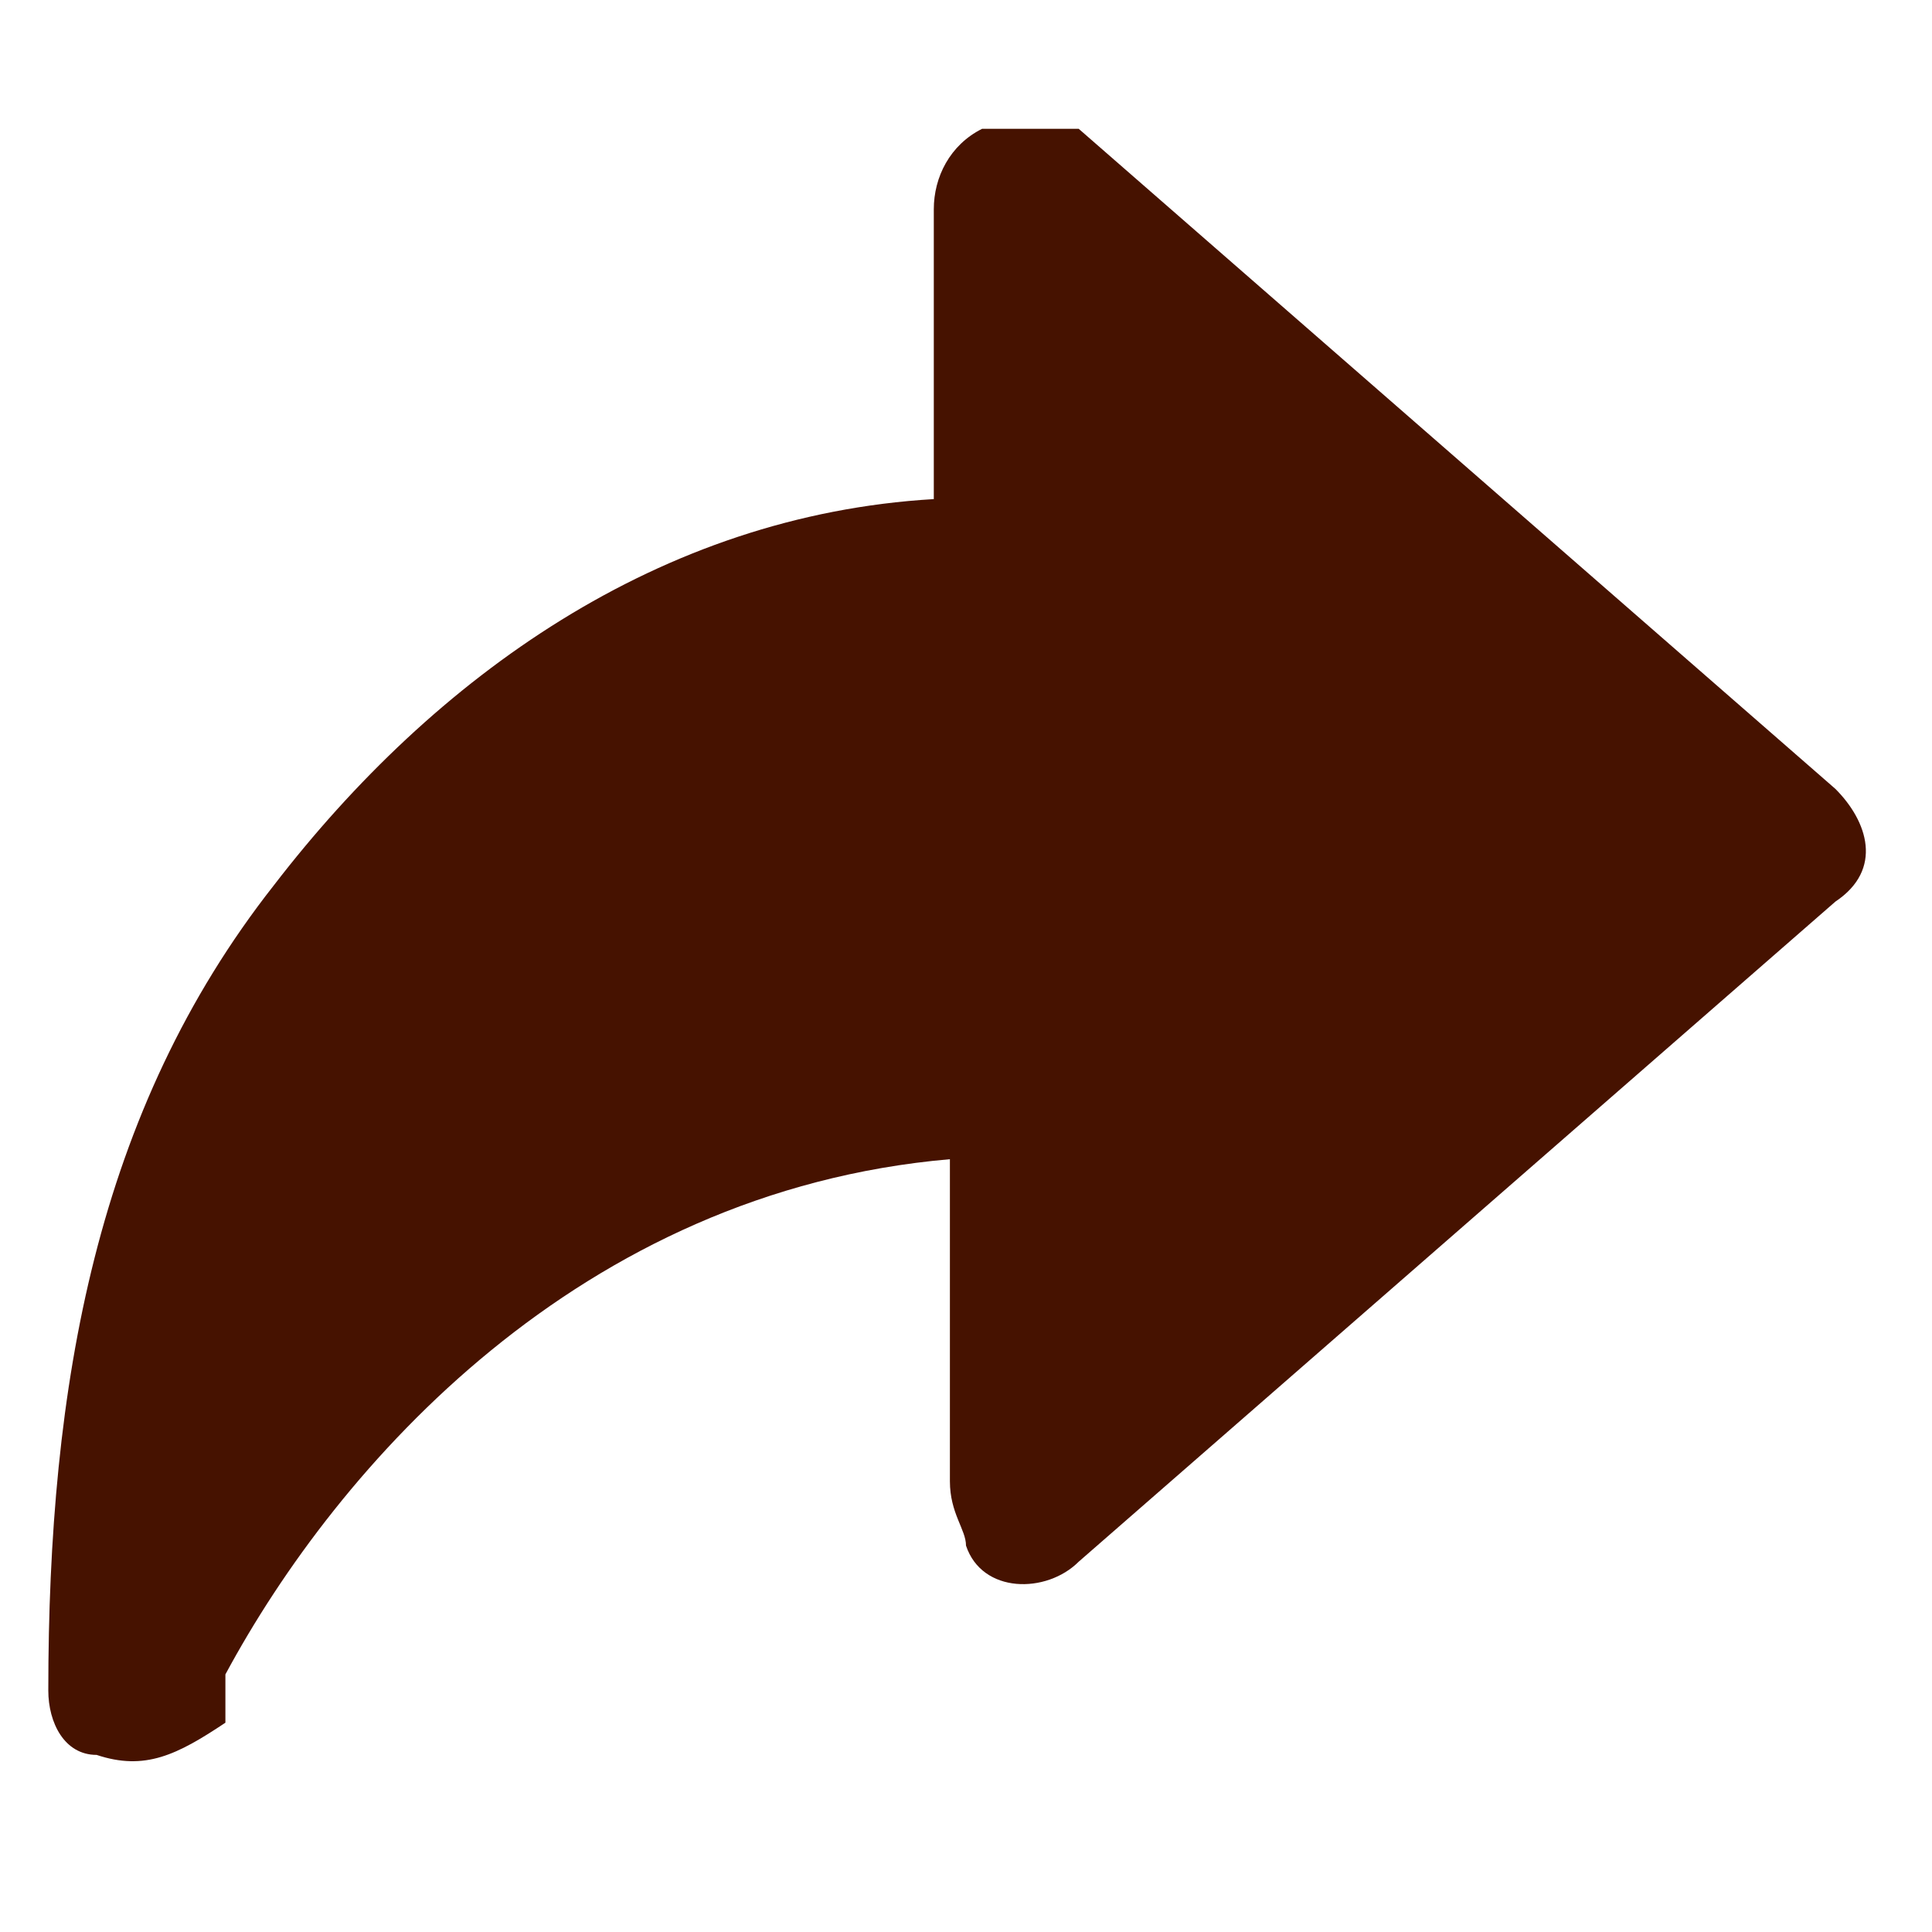
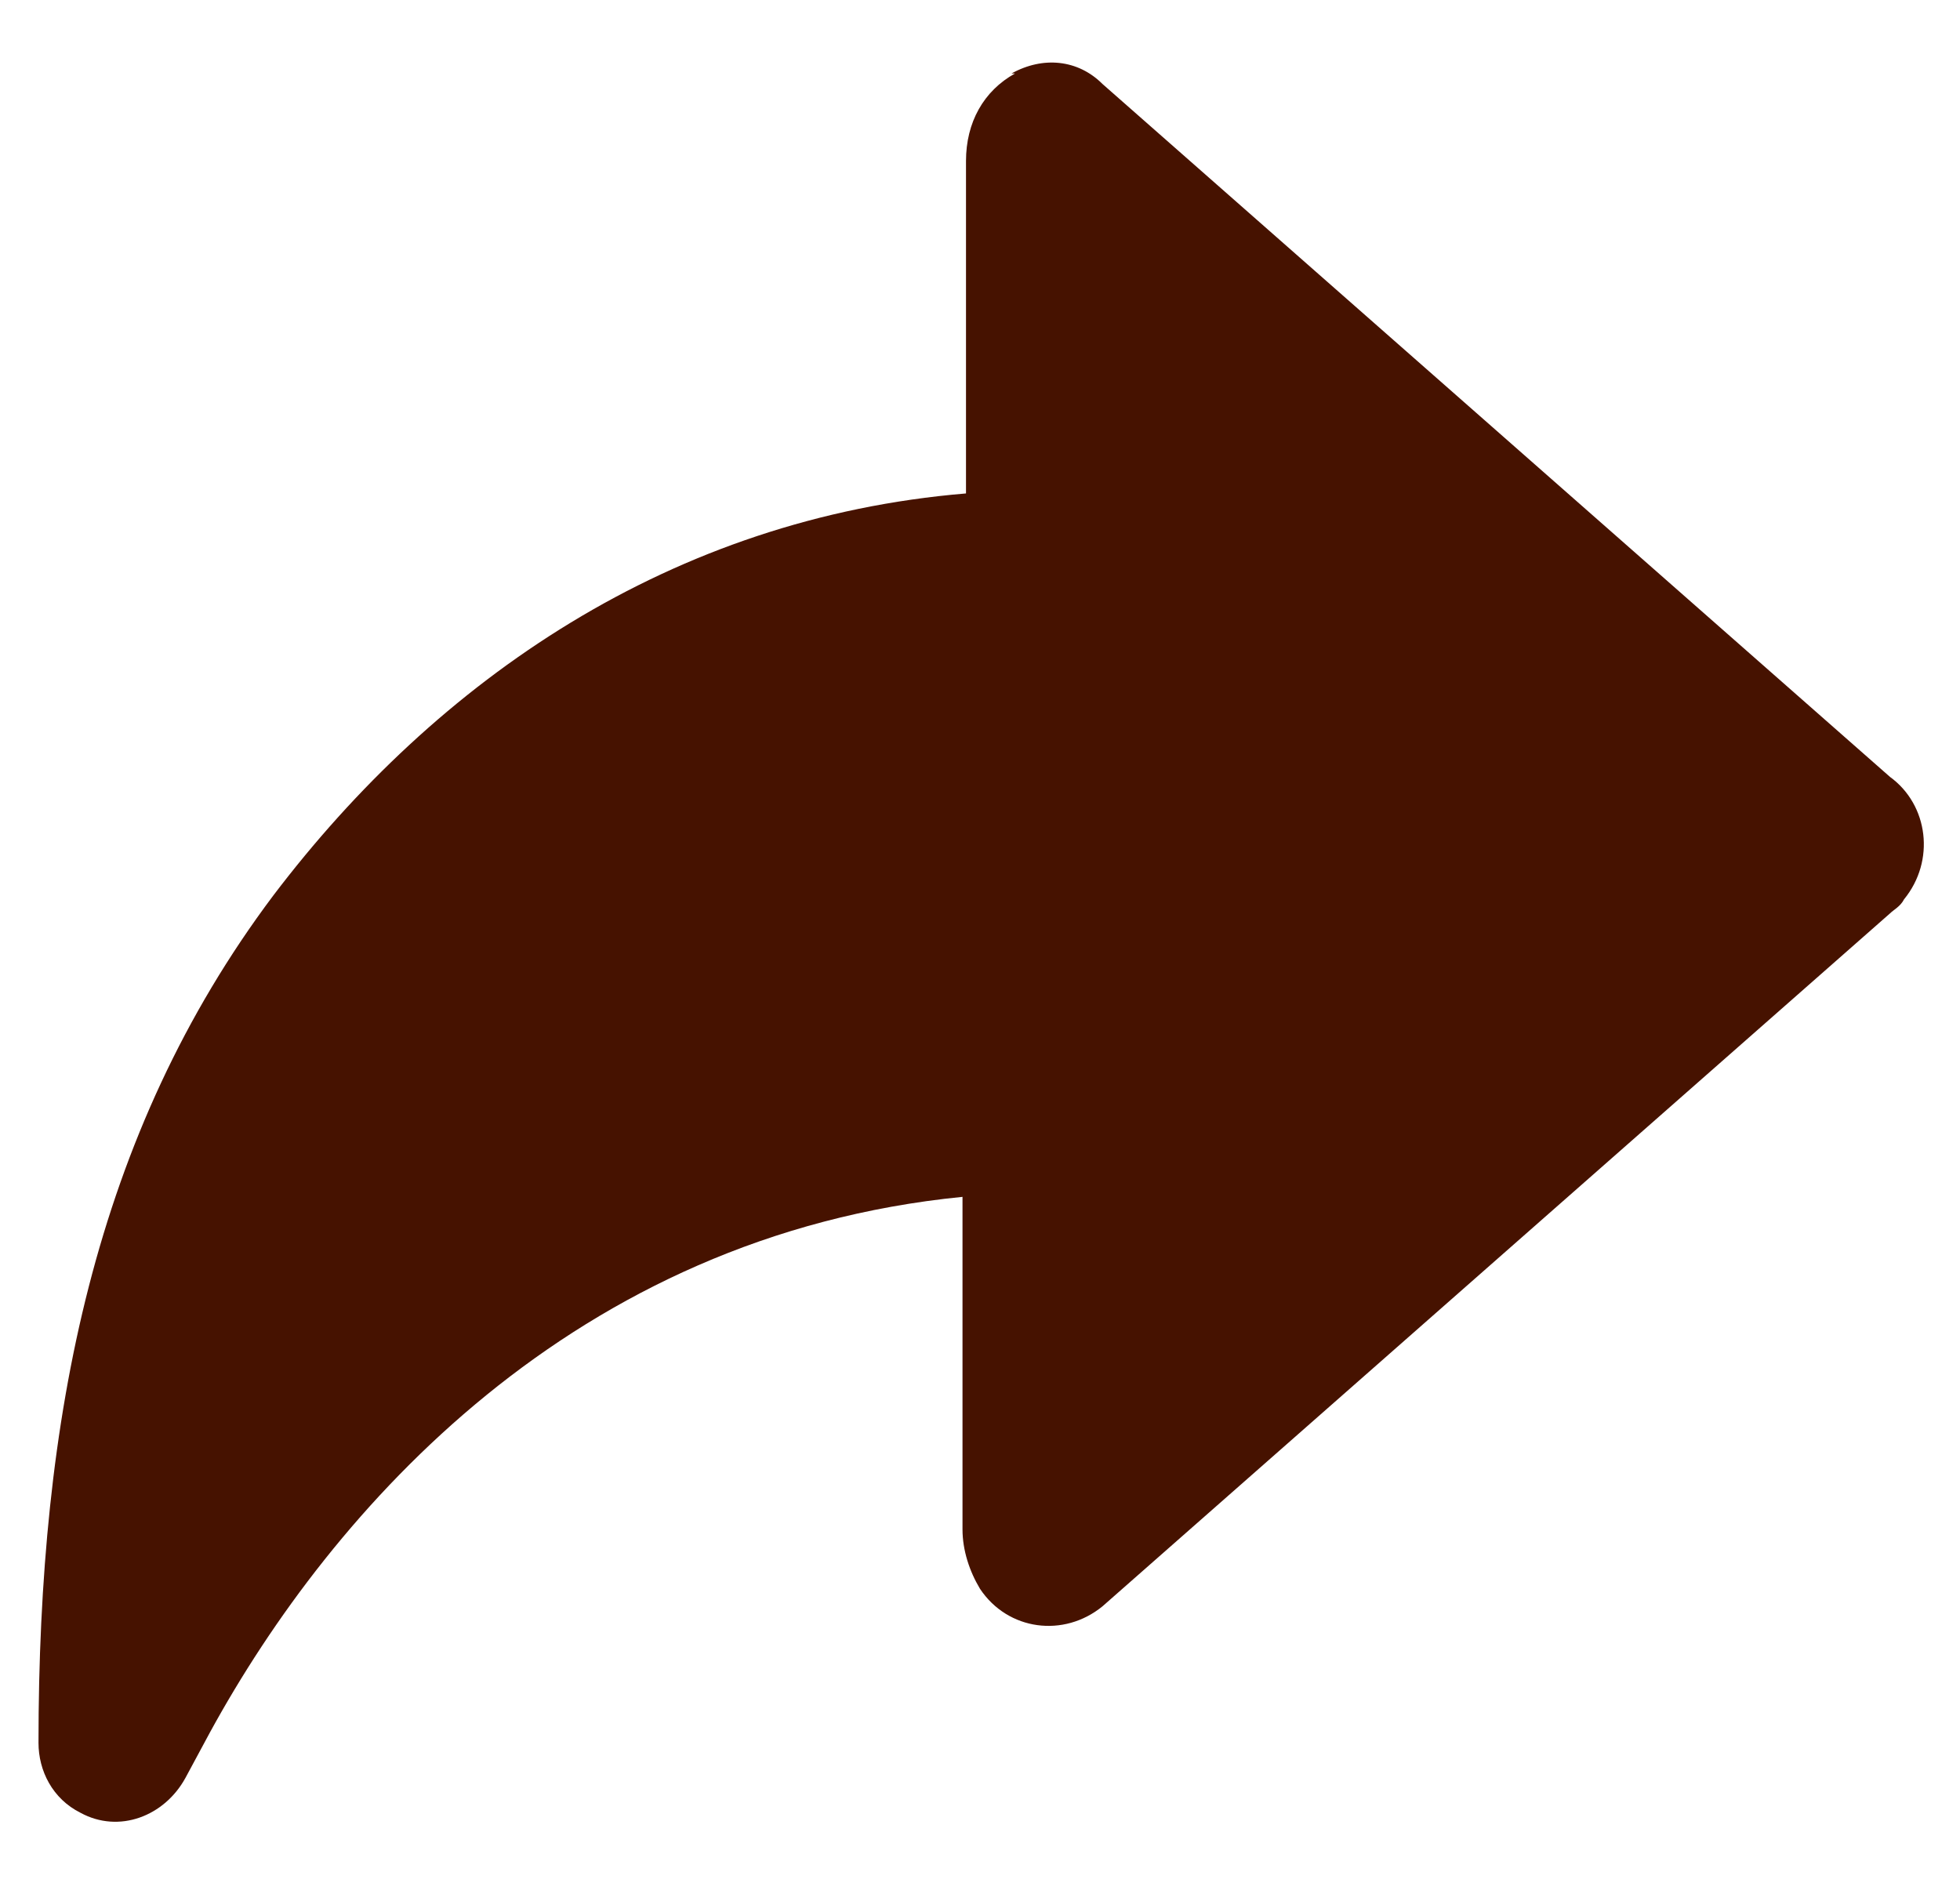
- <svg xmlns="http://www.w3.org/2000/svg" id="Layer_1" version="1.1" viewBox="0 0 12 12">
+ <svg xmlns="http://www.w3.org/2000/svg" id="Layer_1" version="1.1" viewBox="0 0 56 54">
  <defs>
    <style>
      .st0 {
        fill: #461200;
      }
    </style>
  </defs>
-   <path class="st0" d="M6.2.8c.2,0,.4,0,.5,0l4.7,4.1c.2.2.3.5,0,.7,0,0,0,0,0,0l-4.7,4.1c-.2.2-.6.2-.7-.1,0-.1-.1-.2-.1-.4v-2c-2.3.2-3.8,1.9-4.5,3.2v.3c-.3.2-.5.3-.8.2-.2,0-.3-.2-.3-.4,0-1.9.3-3.6,1.4-5,1-1.3,2.4-2.3,4.1-2.4V1.3c0-.2.1-.4.3-.5" />
+   <path class="st0" d="M28.9,2.1c.9-.5,1.9-.4,2.6.3l22.5,19.8c1.1.8,1.3,2.4.4,3.5-.1.2-.3.3-.4.4l-22.5,19.8c-1.1.9-2.7.7-3.5-.5-.3-.5-.5-1.1-.5-1.7v-9.5c-11.1,1.1-18,8.9-21.5,15.3l-.7,1.3c-.6,1.1-1.9,1.6-3,1-.8-.4-1.2-1.2-1.2-2,0-9.3,1.6-17.4,6.7-24.2,4.7-6.2,11.4-10.8,19.8-11.5V4.6c0-1.1.5-2,1.4-2.5" />
</svg>
